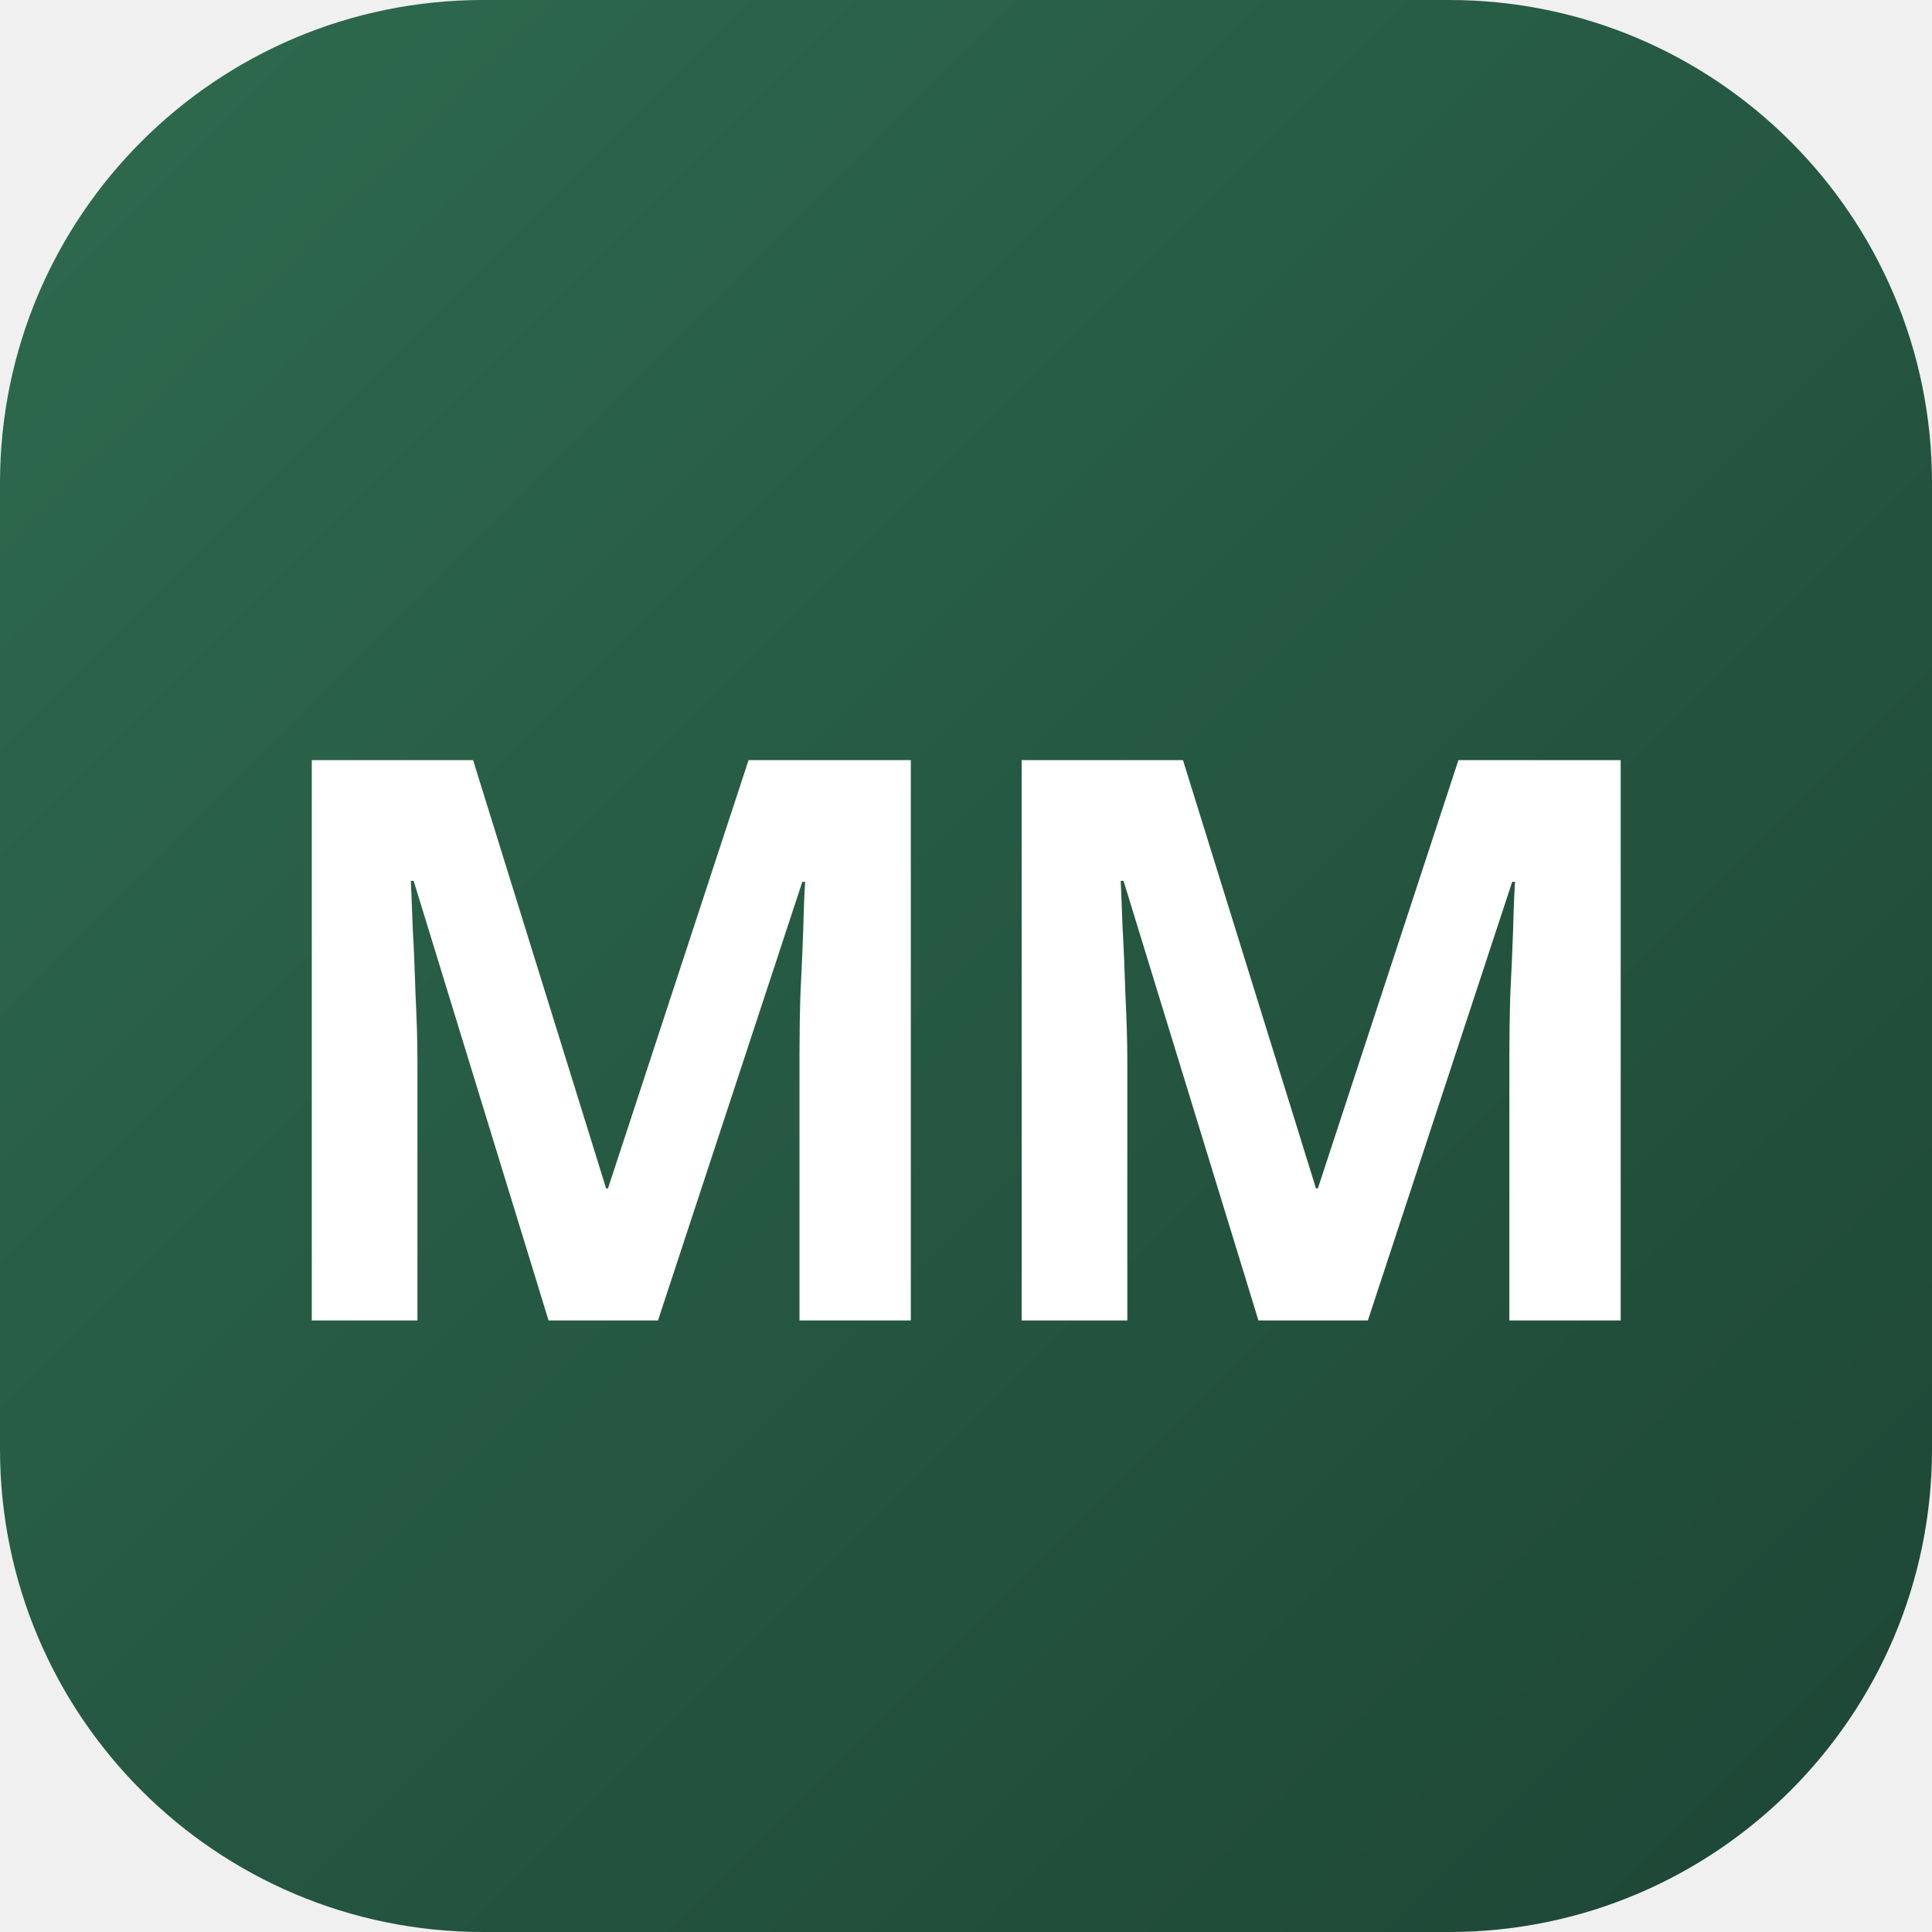
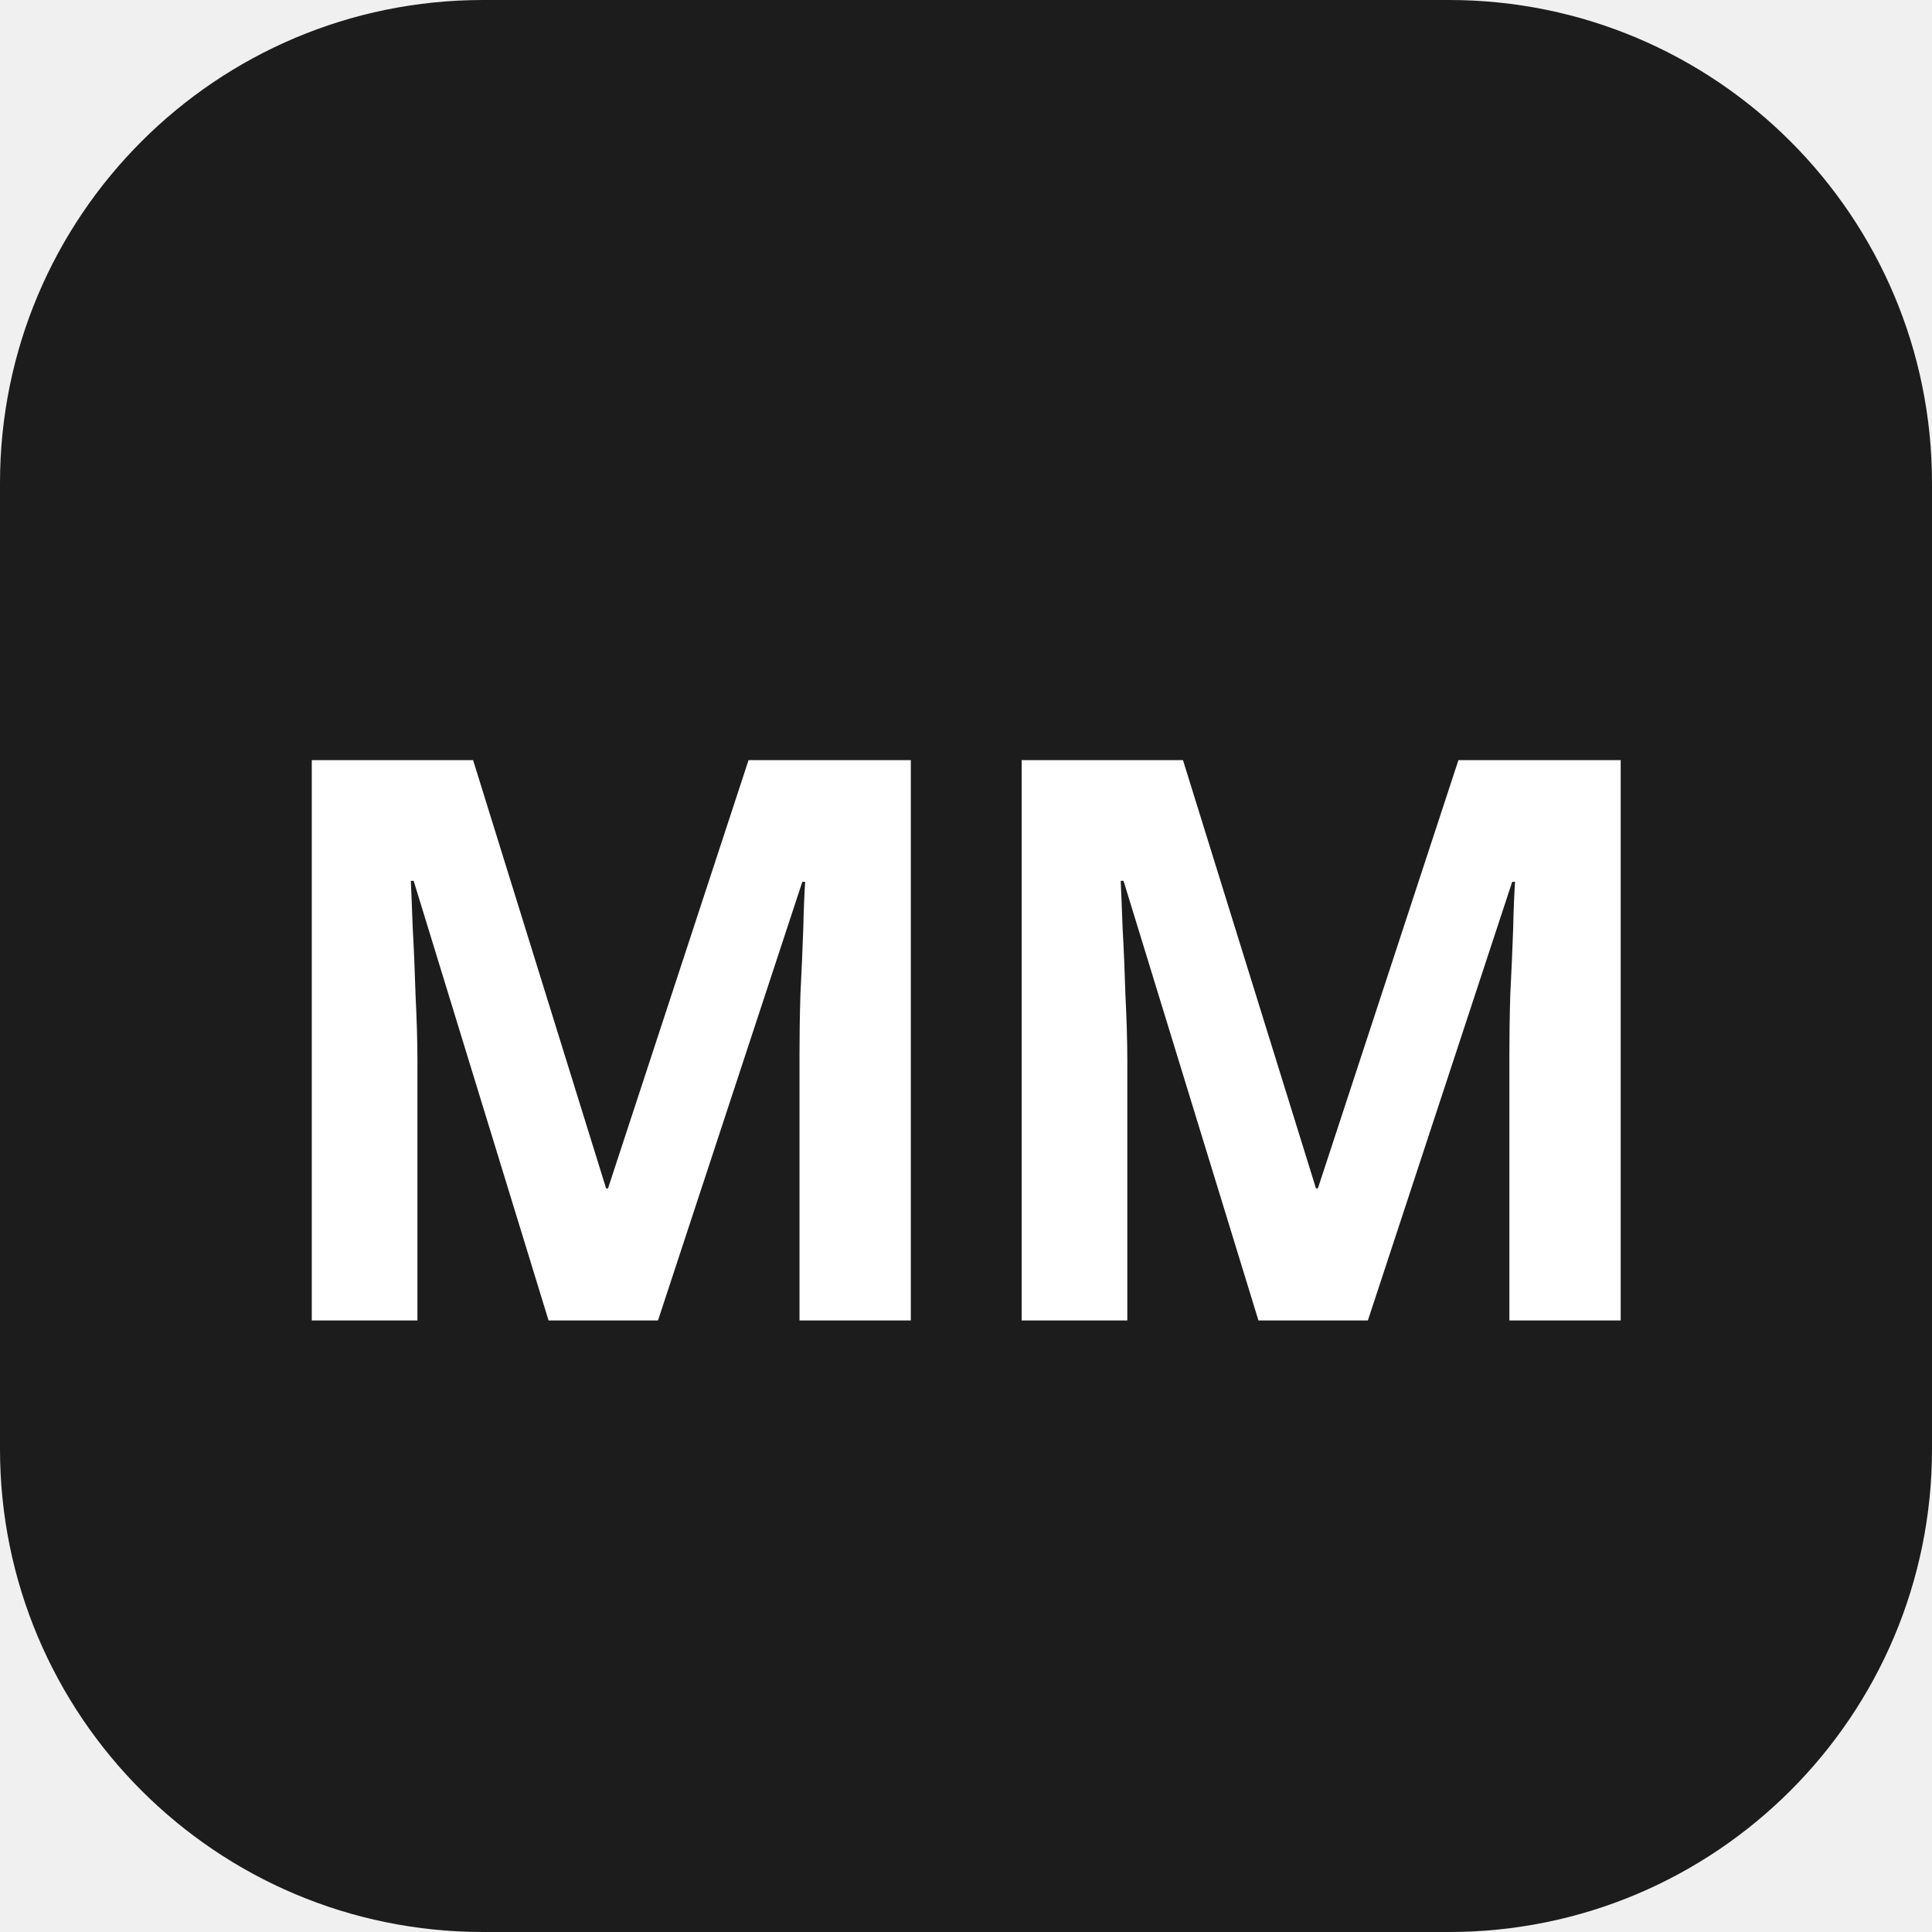
<svg xmlns="http://www.w3.org/2000/svg" viewBox="0 0 32 32" width="32" height="32">
-   <defs>
-     <linearGradient id="sageGrad" x1="0%" y1="0%" x2="100%" y2="100%">
-       <stop offset="0%" style="stop-color:#2E6B4F;stop-opacity:1" />
-       <stop offset="100%" style="stop-color:#1D4535;stop-opacity:1" />
-     </linearGradient>
-   </defs>
-   <rect width="32" height="32" rx="8" fill="url(#sageGrad)" />
+   <rect width="32" height="32" rx="8" fill="#1C1C1C" />
  <text x="50%" y="54%" dominant-baseline="middle" text-anchor="middle" fill="white" font-family="ui-sans-serif,system-ui,sans-serif" font-size="13" font-weight="700" letter-spacing="-0.5">MM</text>
</svg>
